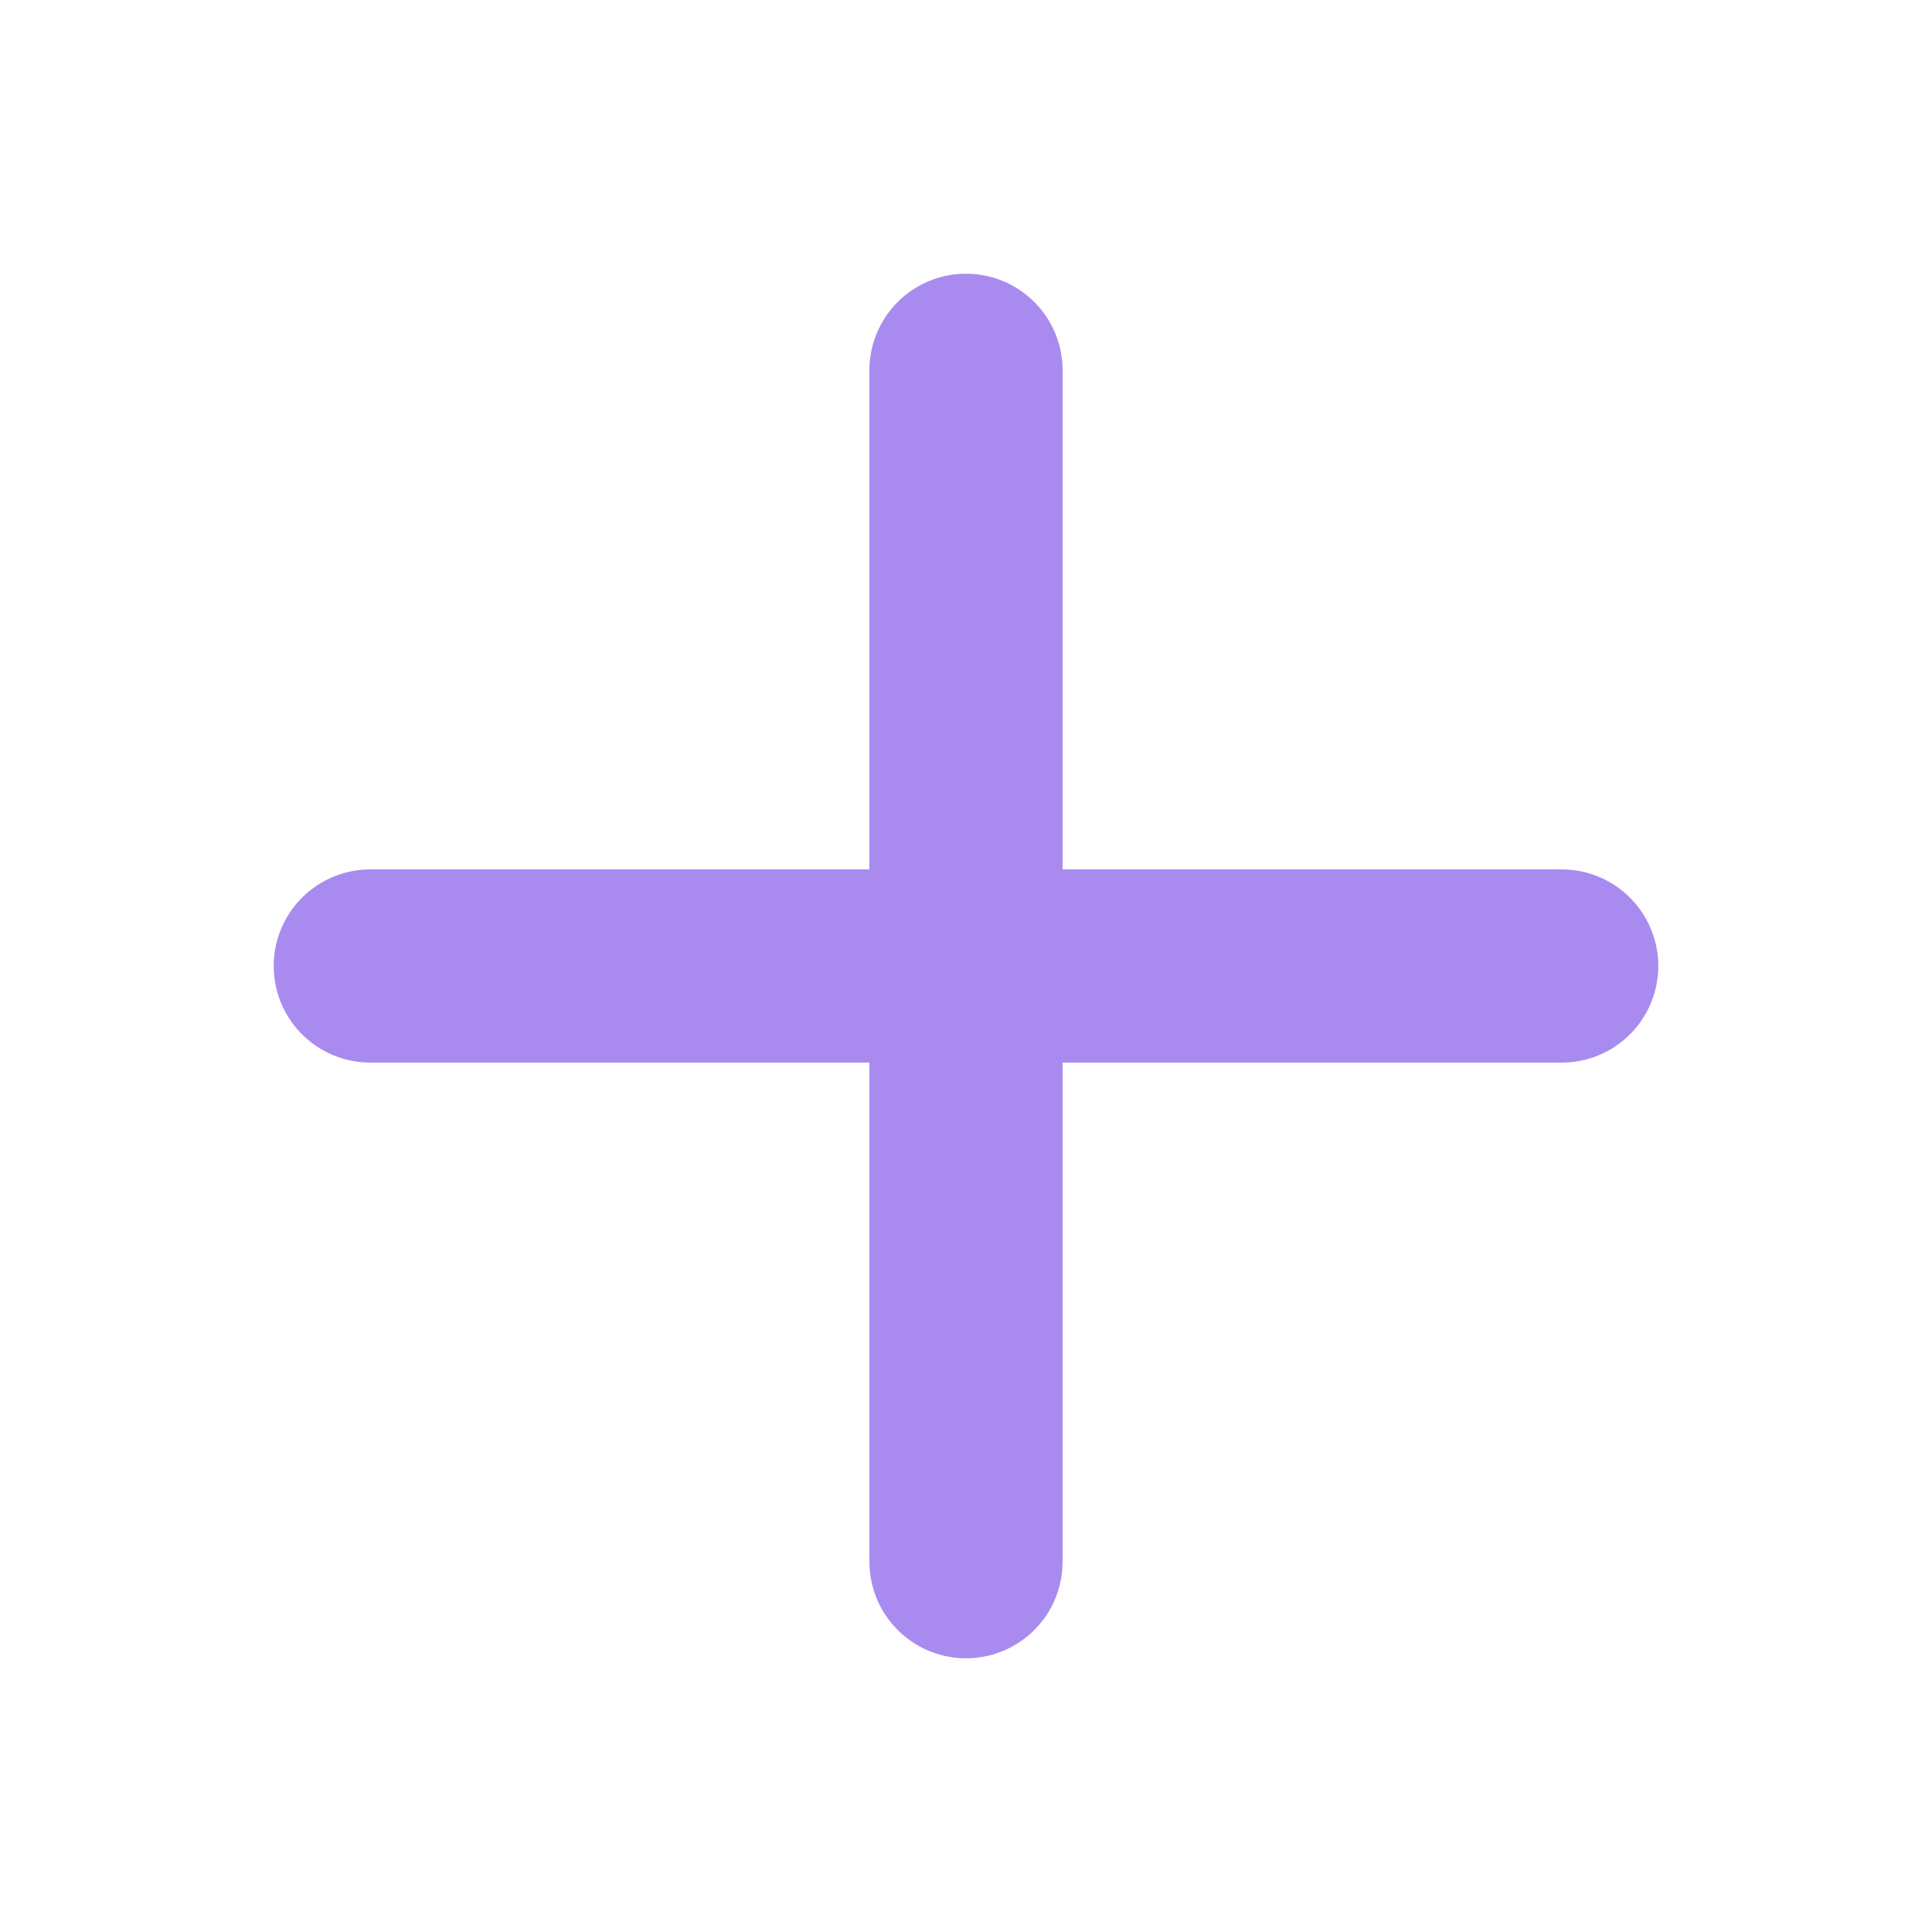
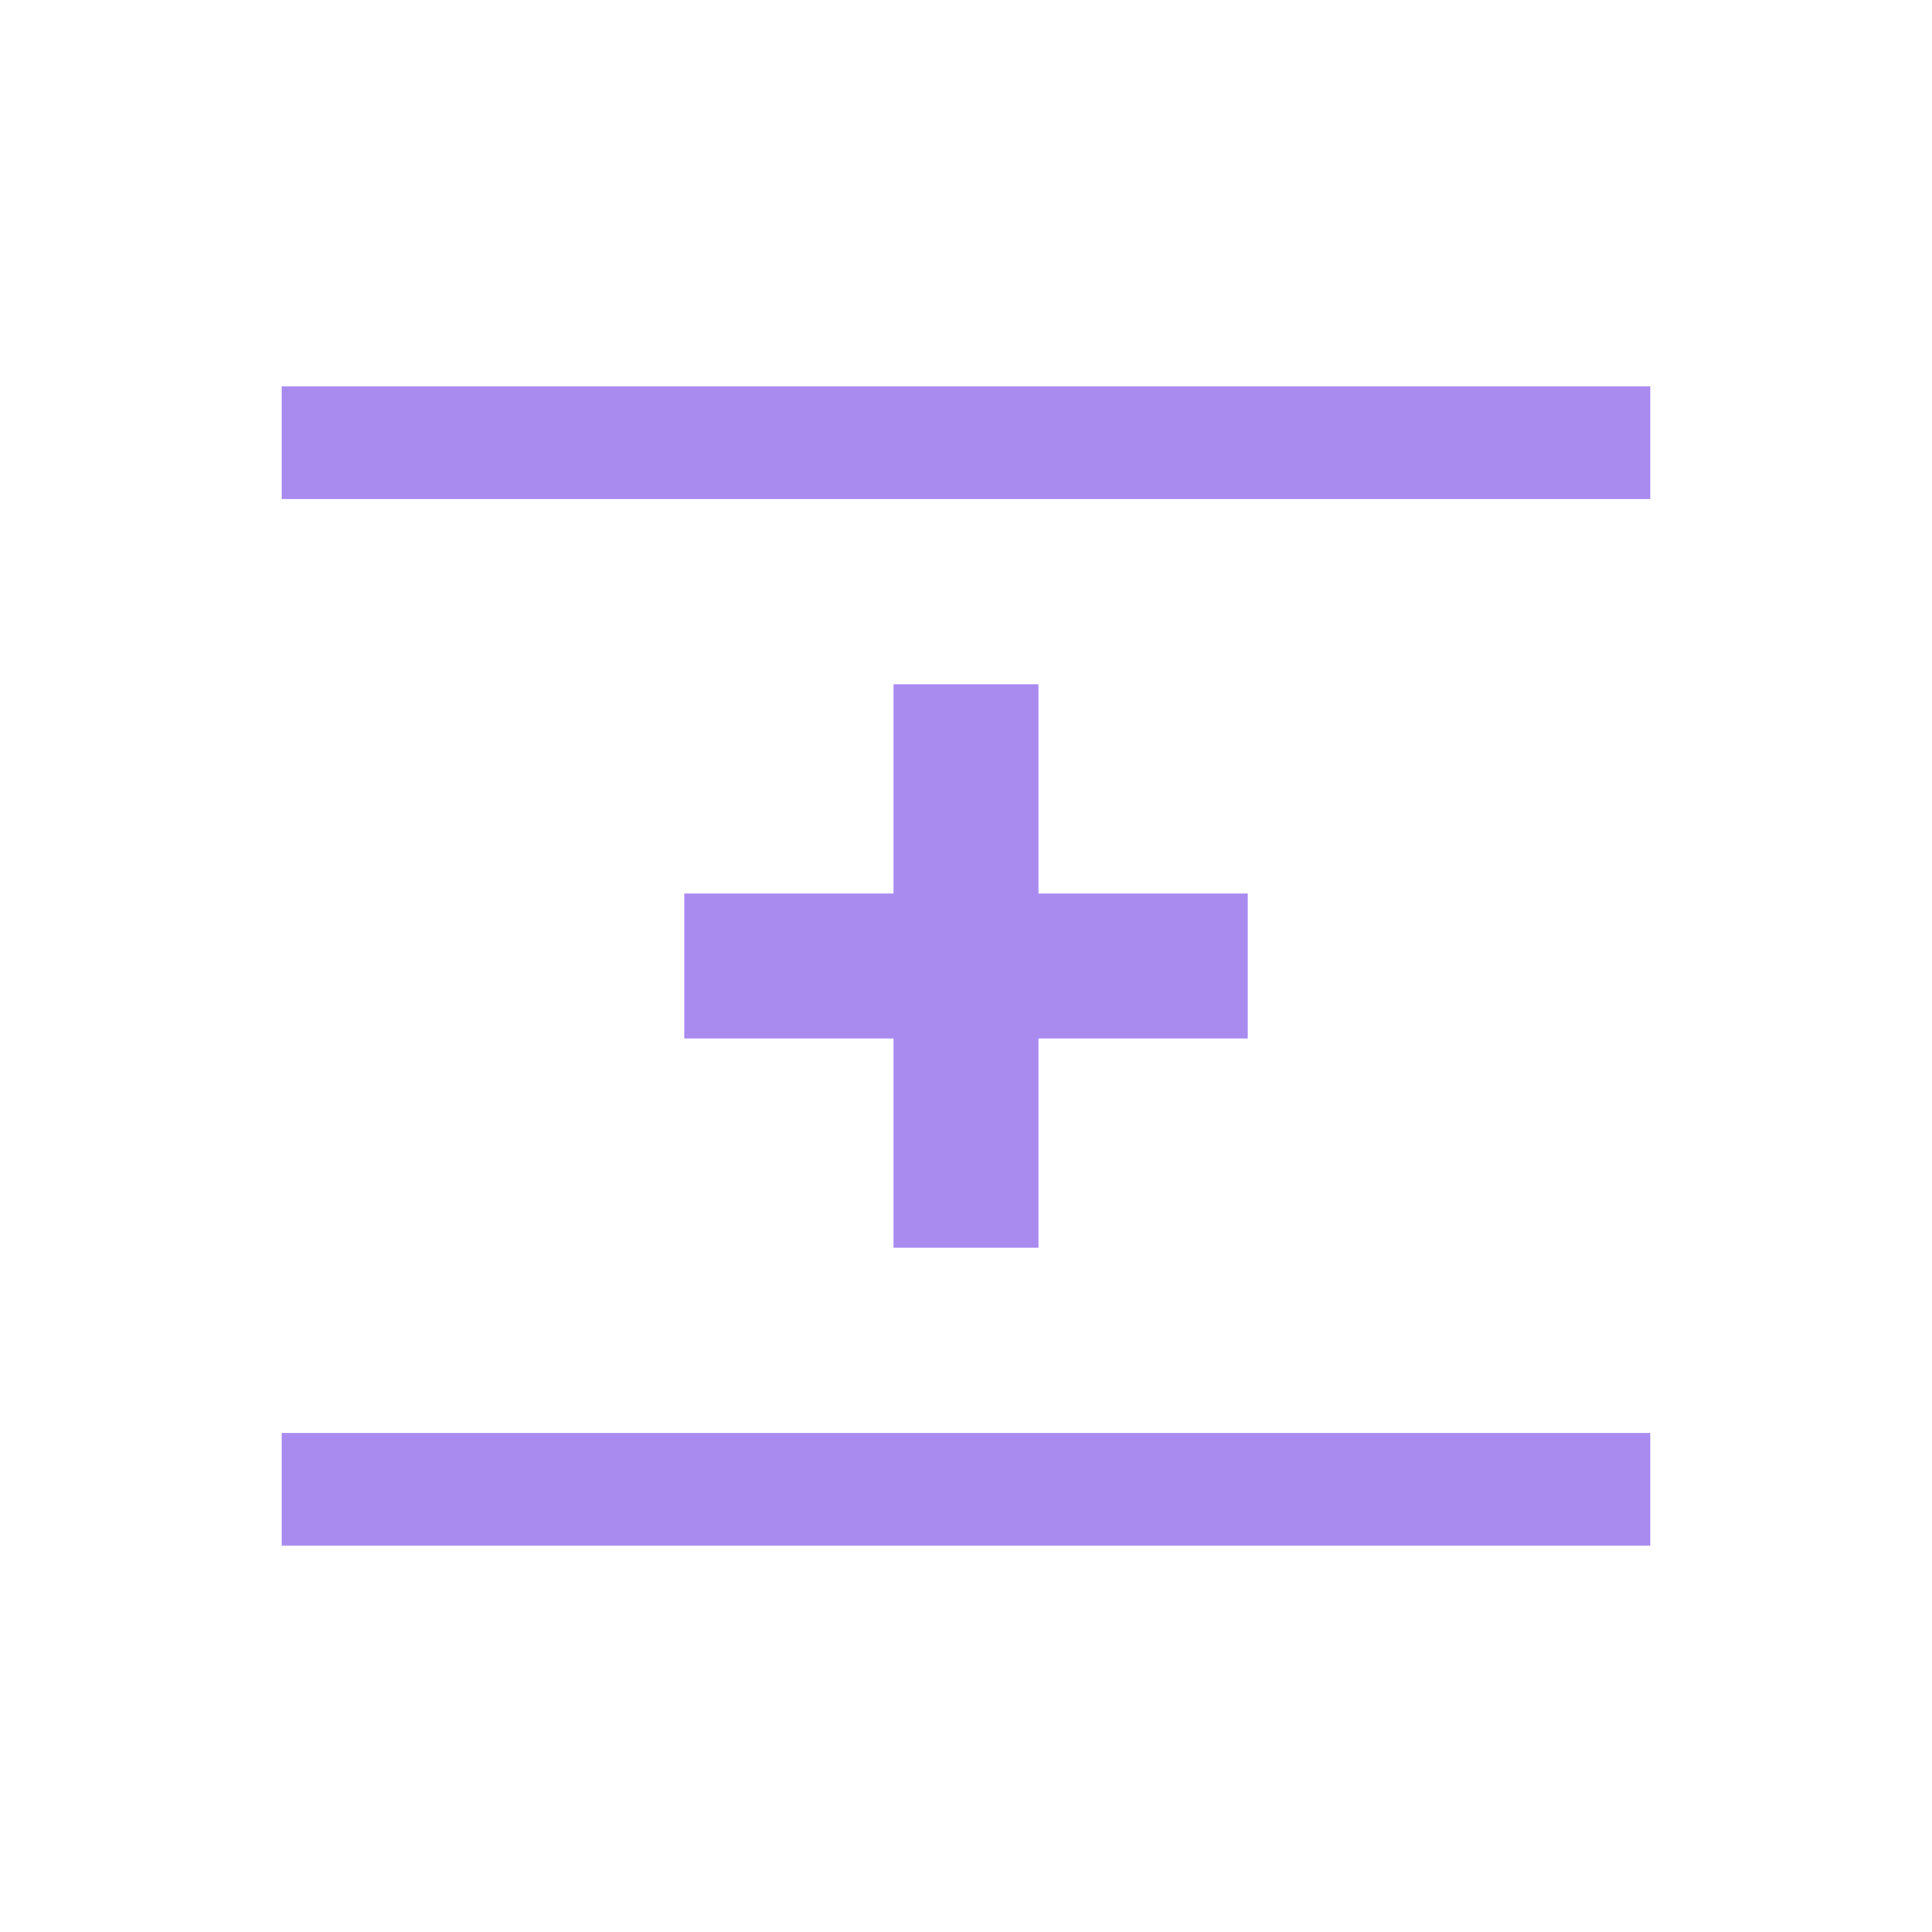
- <svg xmlns="http://www.w3.org/2000/svg" width="24" height="24" viewBox="0 0 24 24">
-   <path d="M12 4.6 V19.4 M4.6 12 H19.4" fill="none" stroke="#A98BF0" stroke-width="2.4" stroke-linecap="round" />
+ <svg xmlns="http://www.w3.org/2000/svg" width="24" height="24" viewBox="0 0 24 24" stroke-linecap="butt" stroke-linejoin="miter">
+   <path d="M3.5 5.5 H20.5 M3.5 18.5 H20.5" fill="none" stroke="#A98BF0" stroke-width="1.4" />
+   <path d="M12 8.5 V15.5 M8.5 12 H15.5" fill="none" stroke="#A98BF0" stroke-width="1.8" />
</svg>
